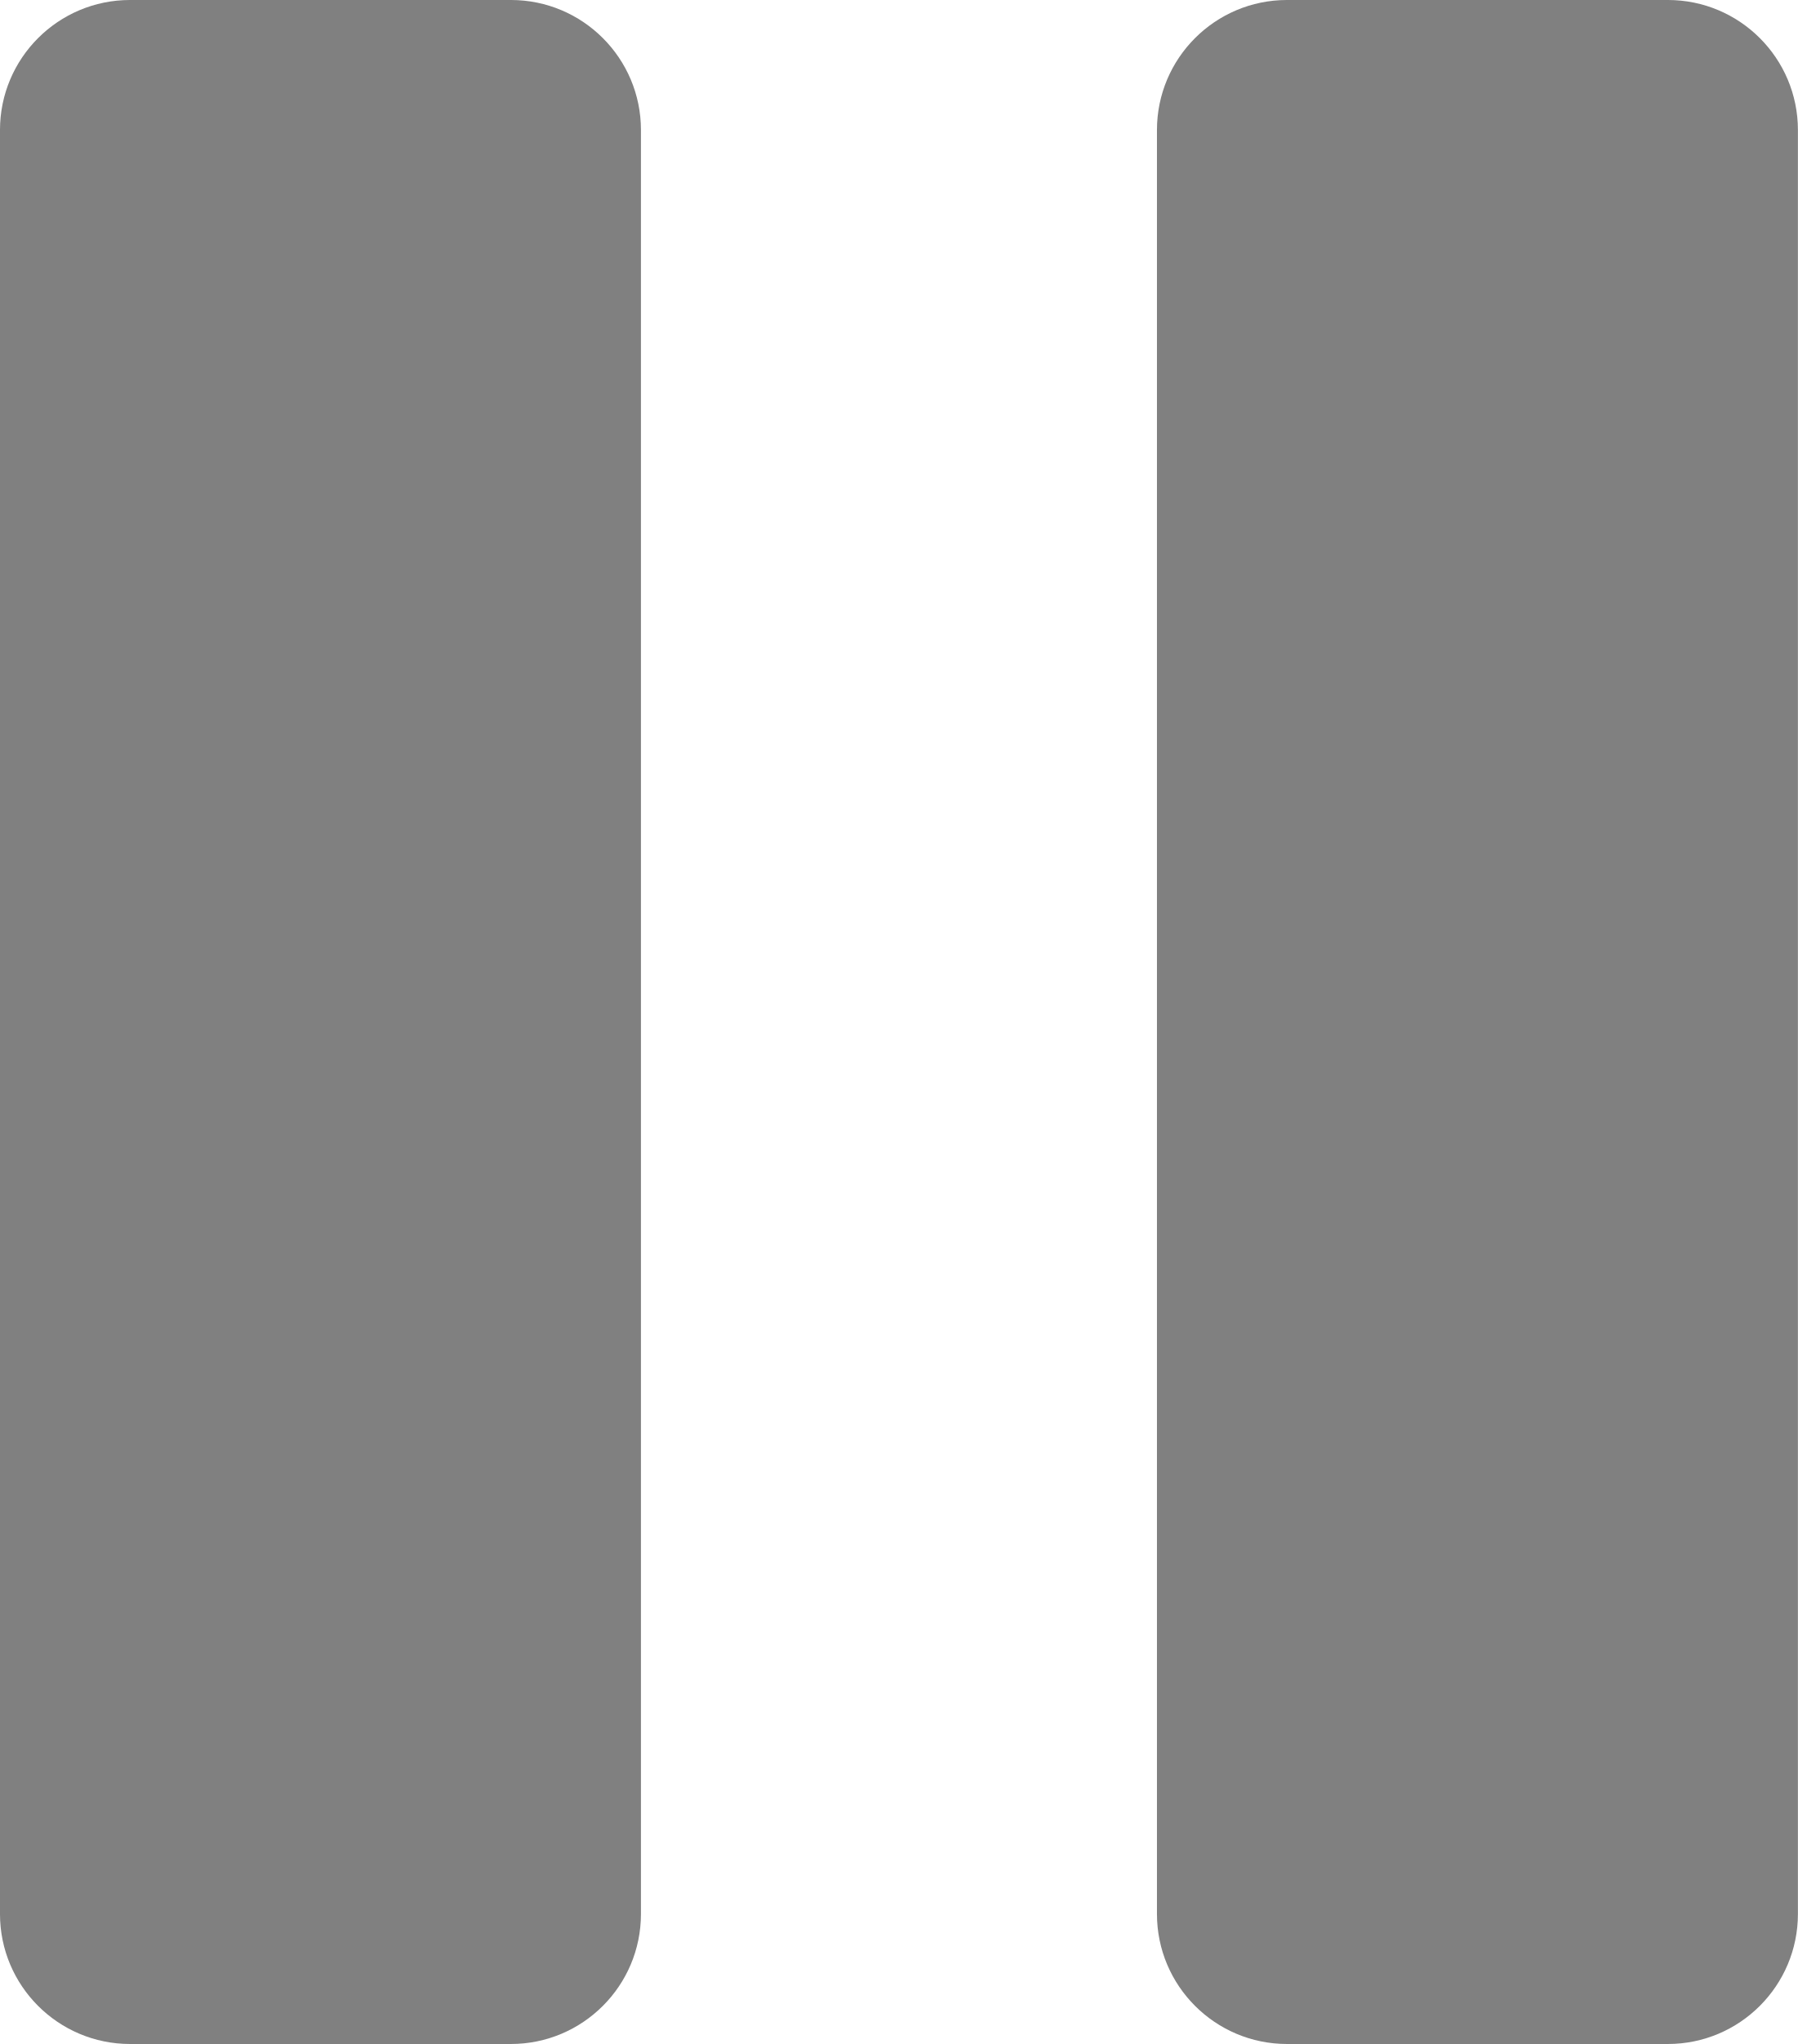
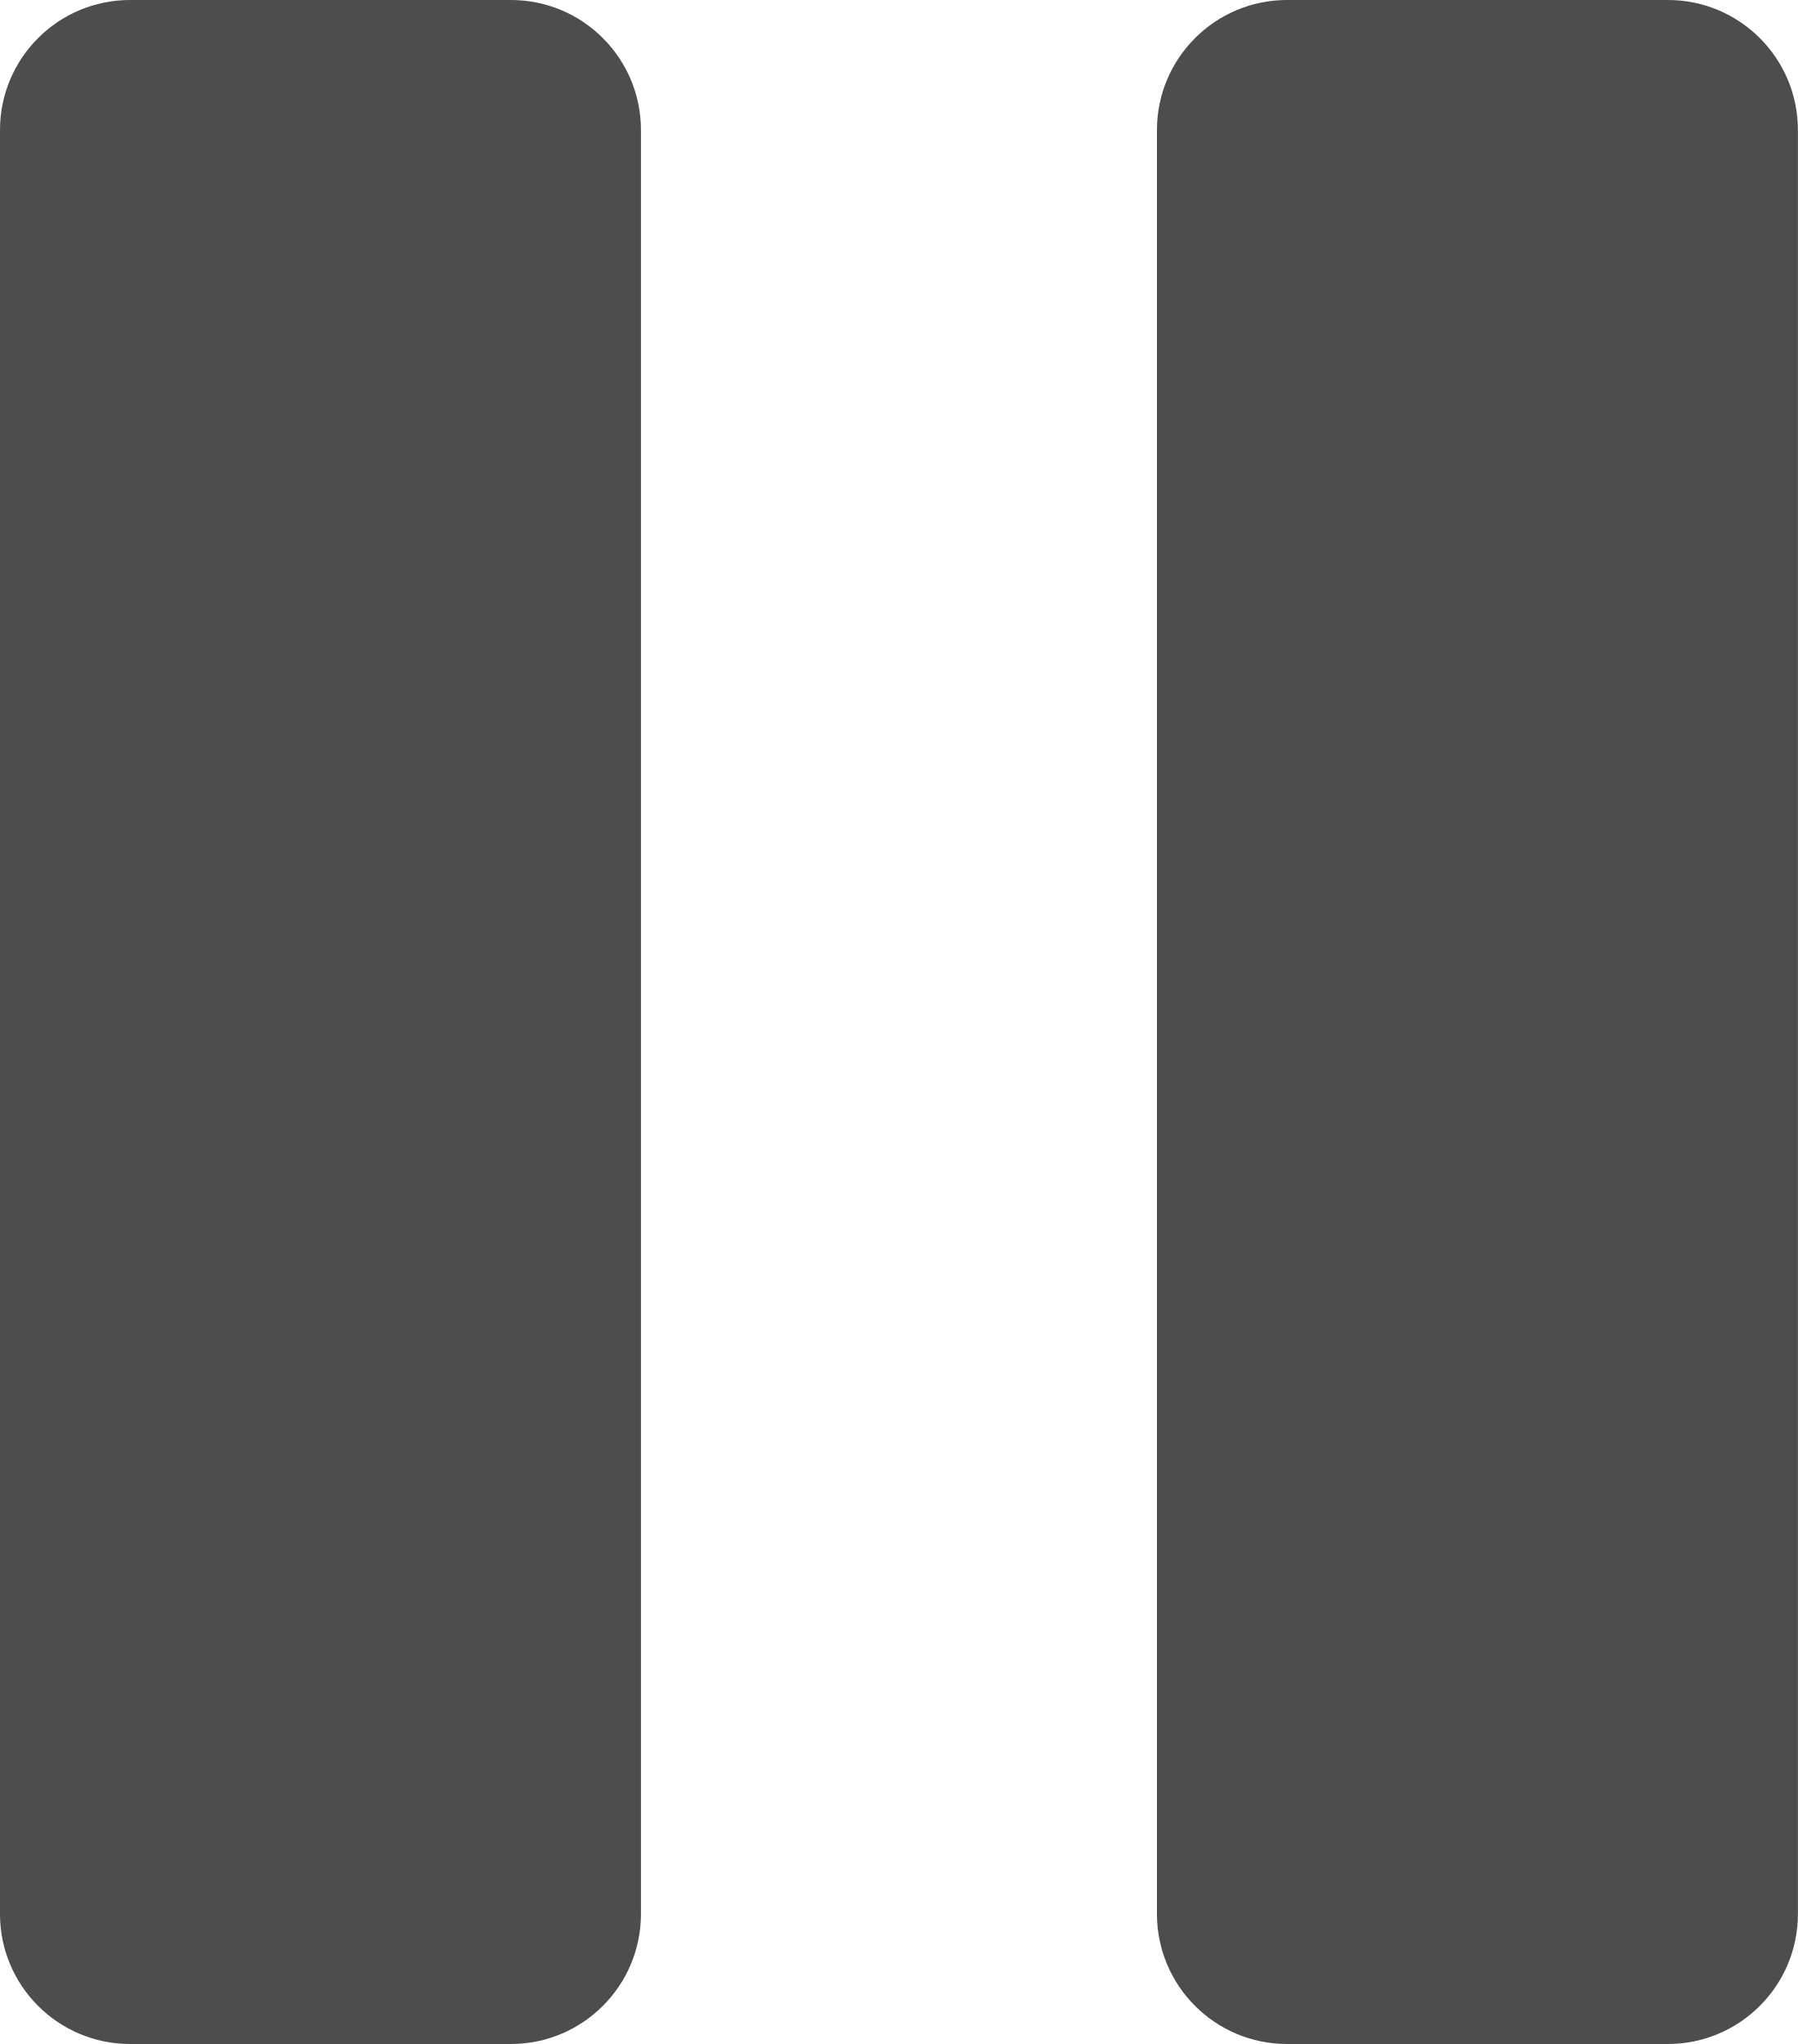
<svg xmlns="http://www.w3.org/2000/svg" width="69.181" height="78.654" id="svg2" version="1.1">
  <defs id="defs4" />
  <g id="layer1" transform="translate(-29.40962,-949.0352)">
    <g id="g2984" transform="translate(-179.1207,91.14999)">
-       <rect ry="5.005" y="857.885" x="253.048" height="78.654" width="24.663" id="rect3093-5" style="fill:#808080" />
-       <rect ry="5.005" y="857.885" x="208.53" height="78.654" width="24.663" id="rect3093" style="fill:#808080" />
+       <rect ry="5.005" y="857.885" x="253.048" height="78.654" width="24.663" id="rect3093-5" style="fill:#4d4d4d" />
+       <rect ry="5.005" y="857.885" x="208.53" height="78.654" width="24.663" id="rect3093" style="fill:#4d4d4d" />
    </g>
  </g>
</svg>
